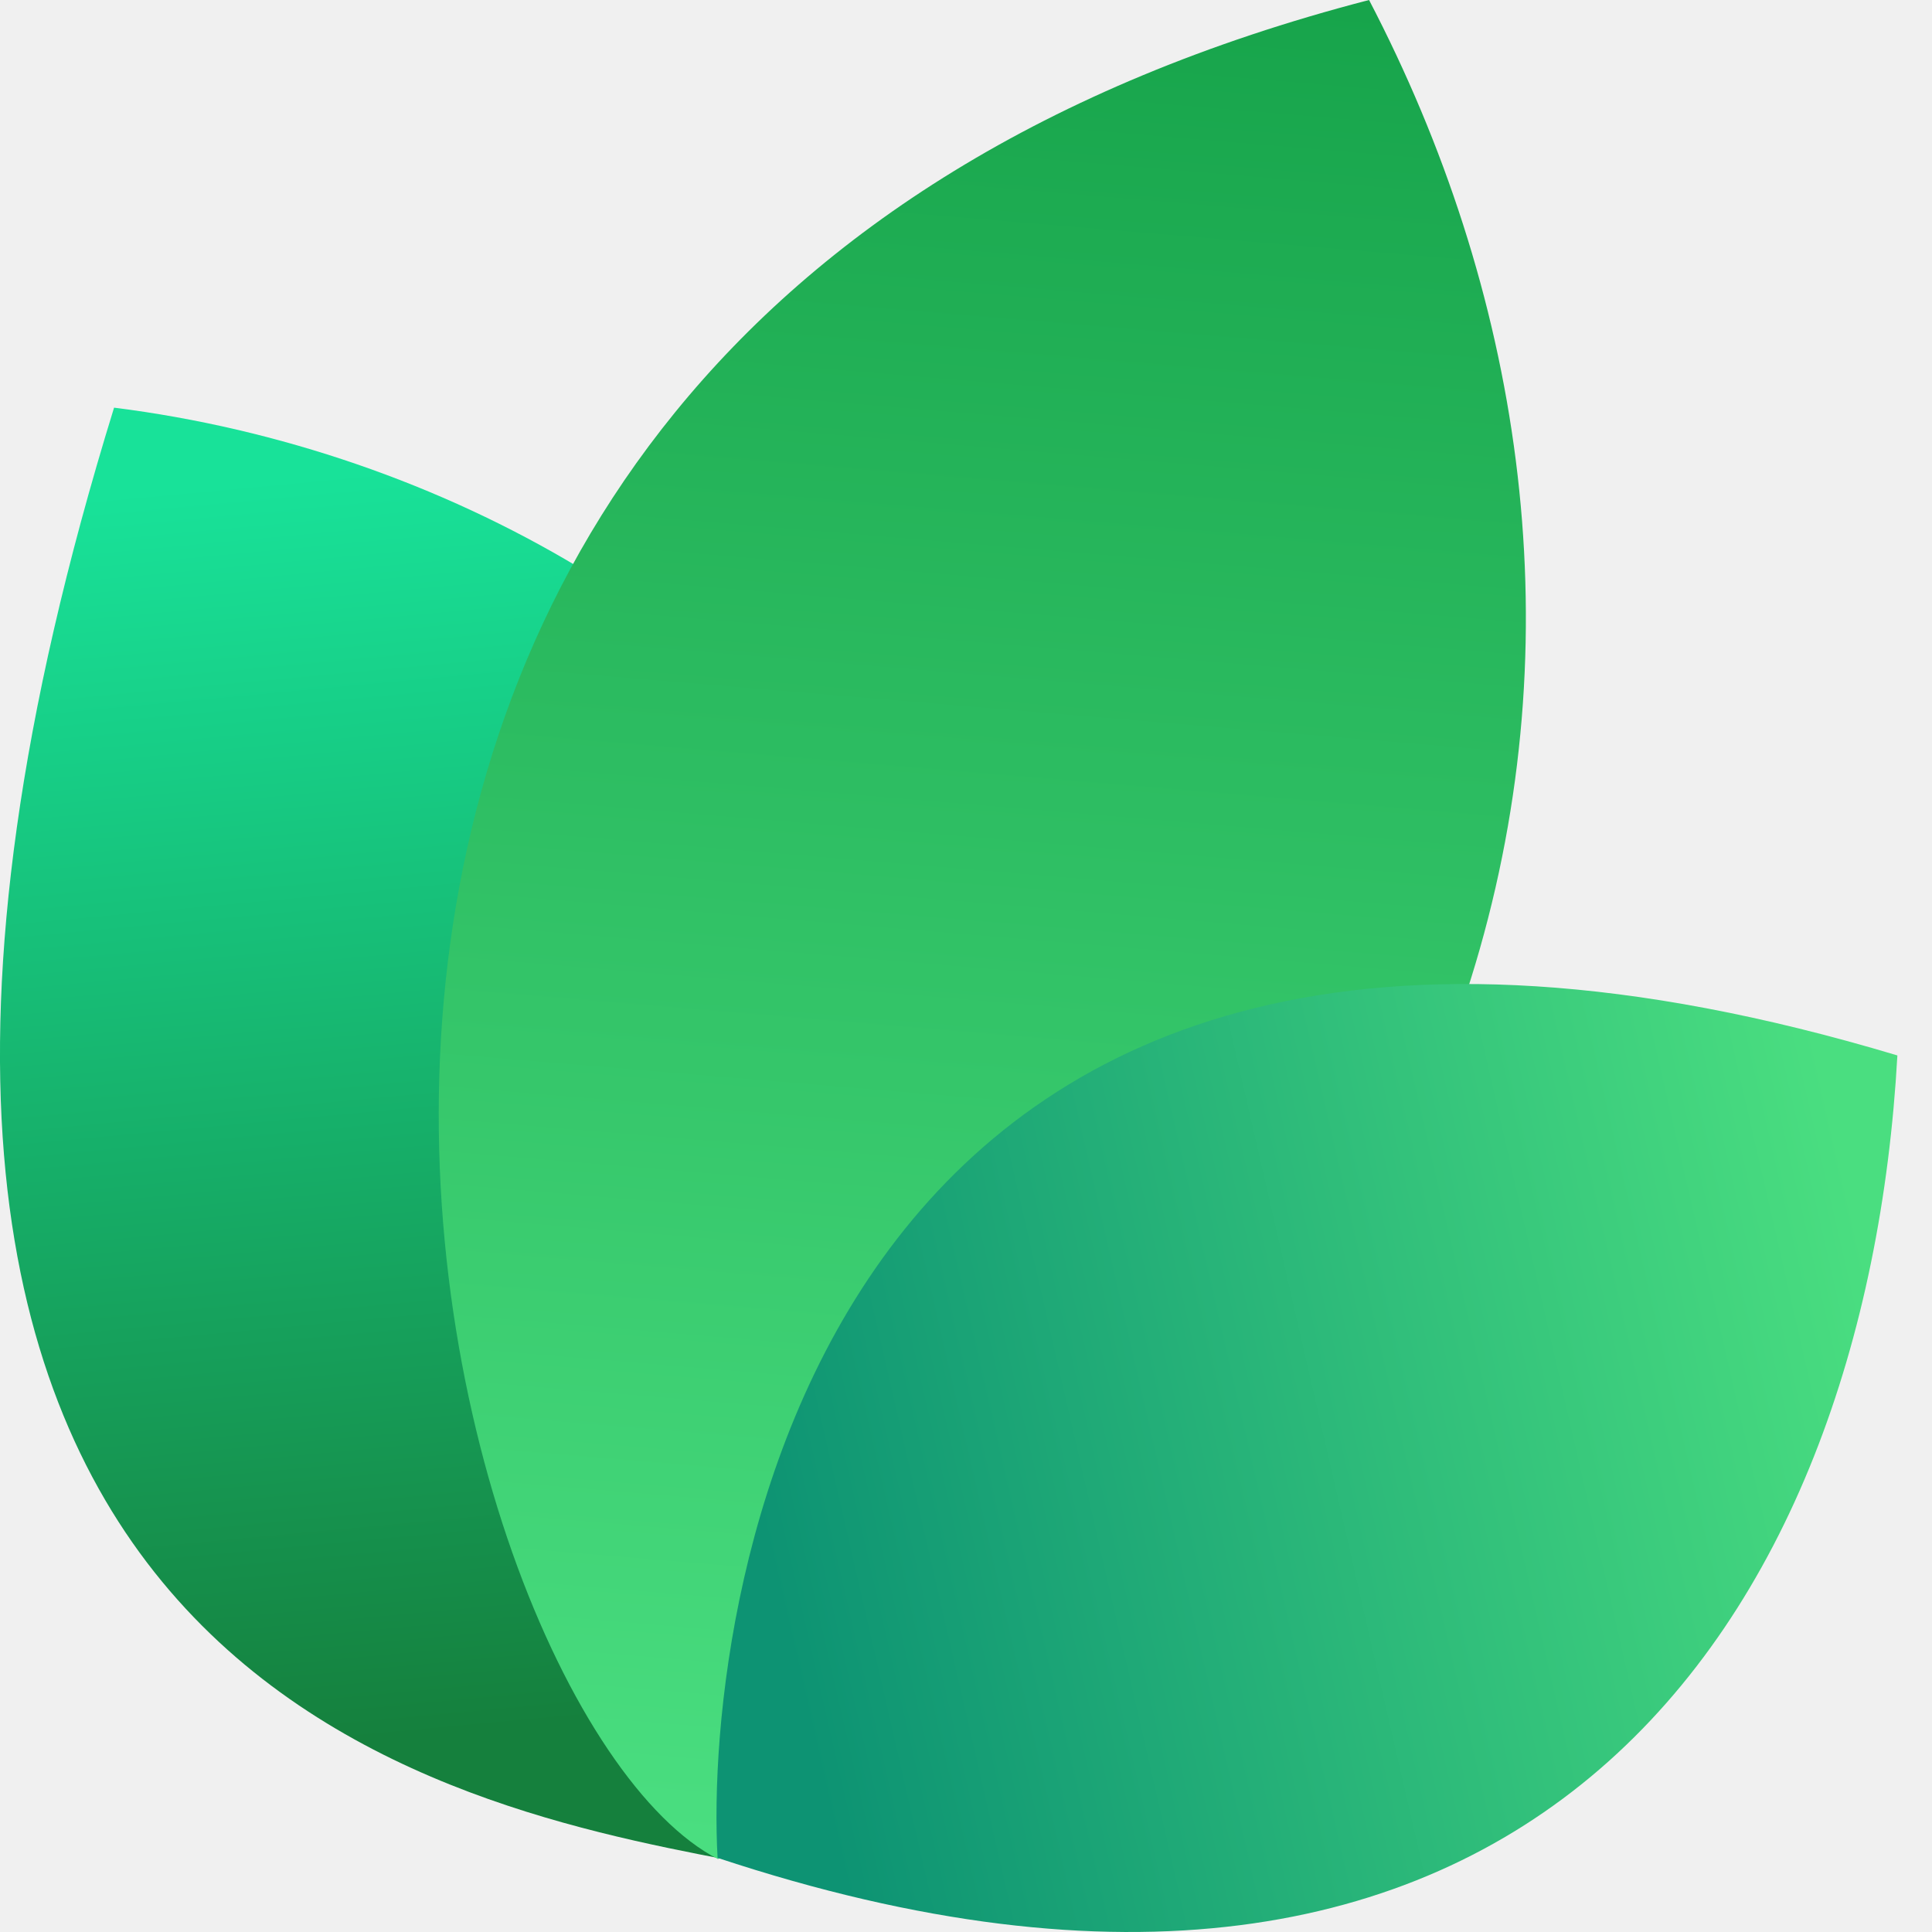
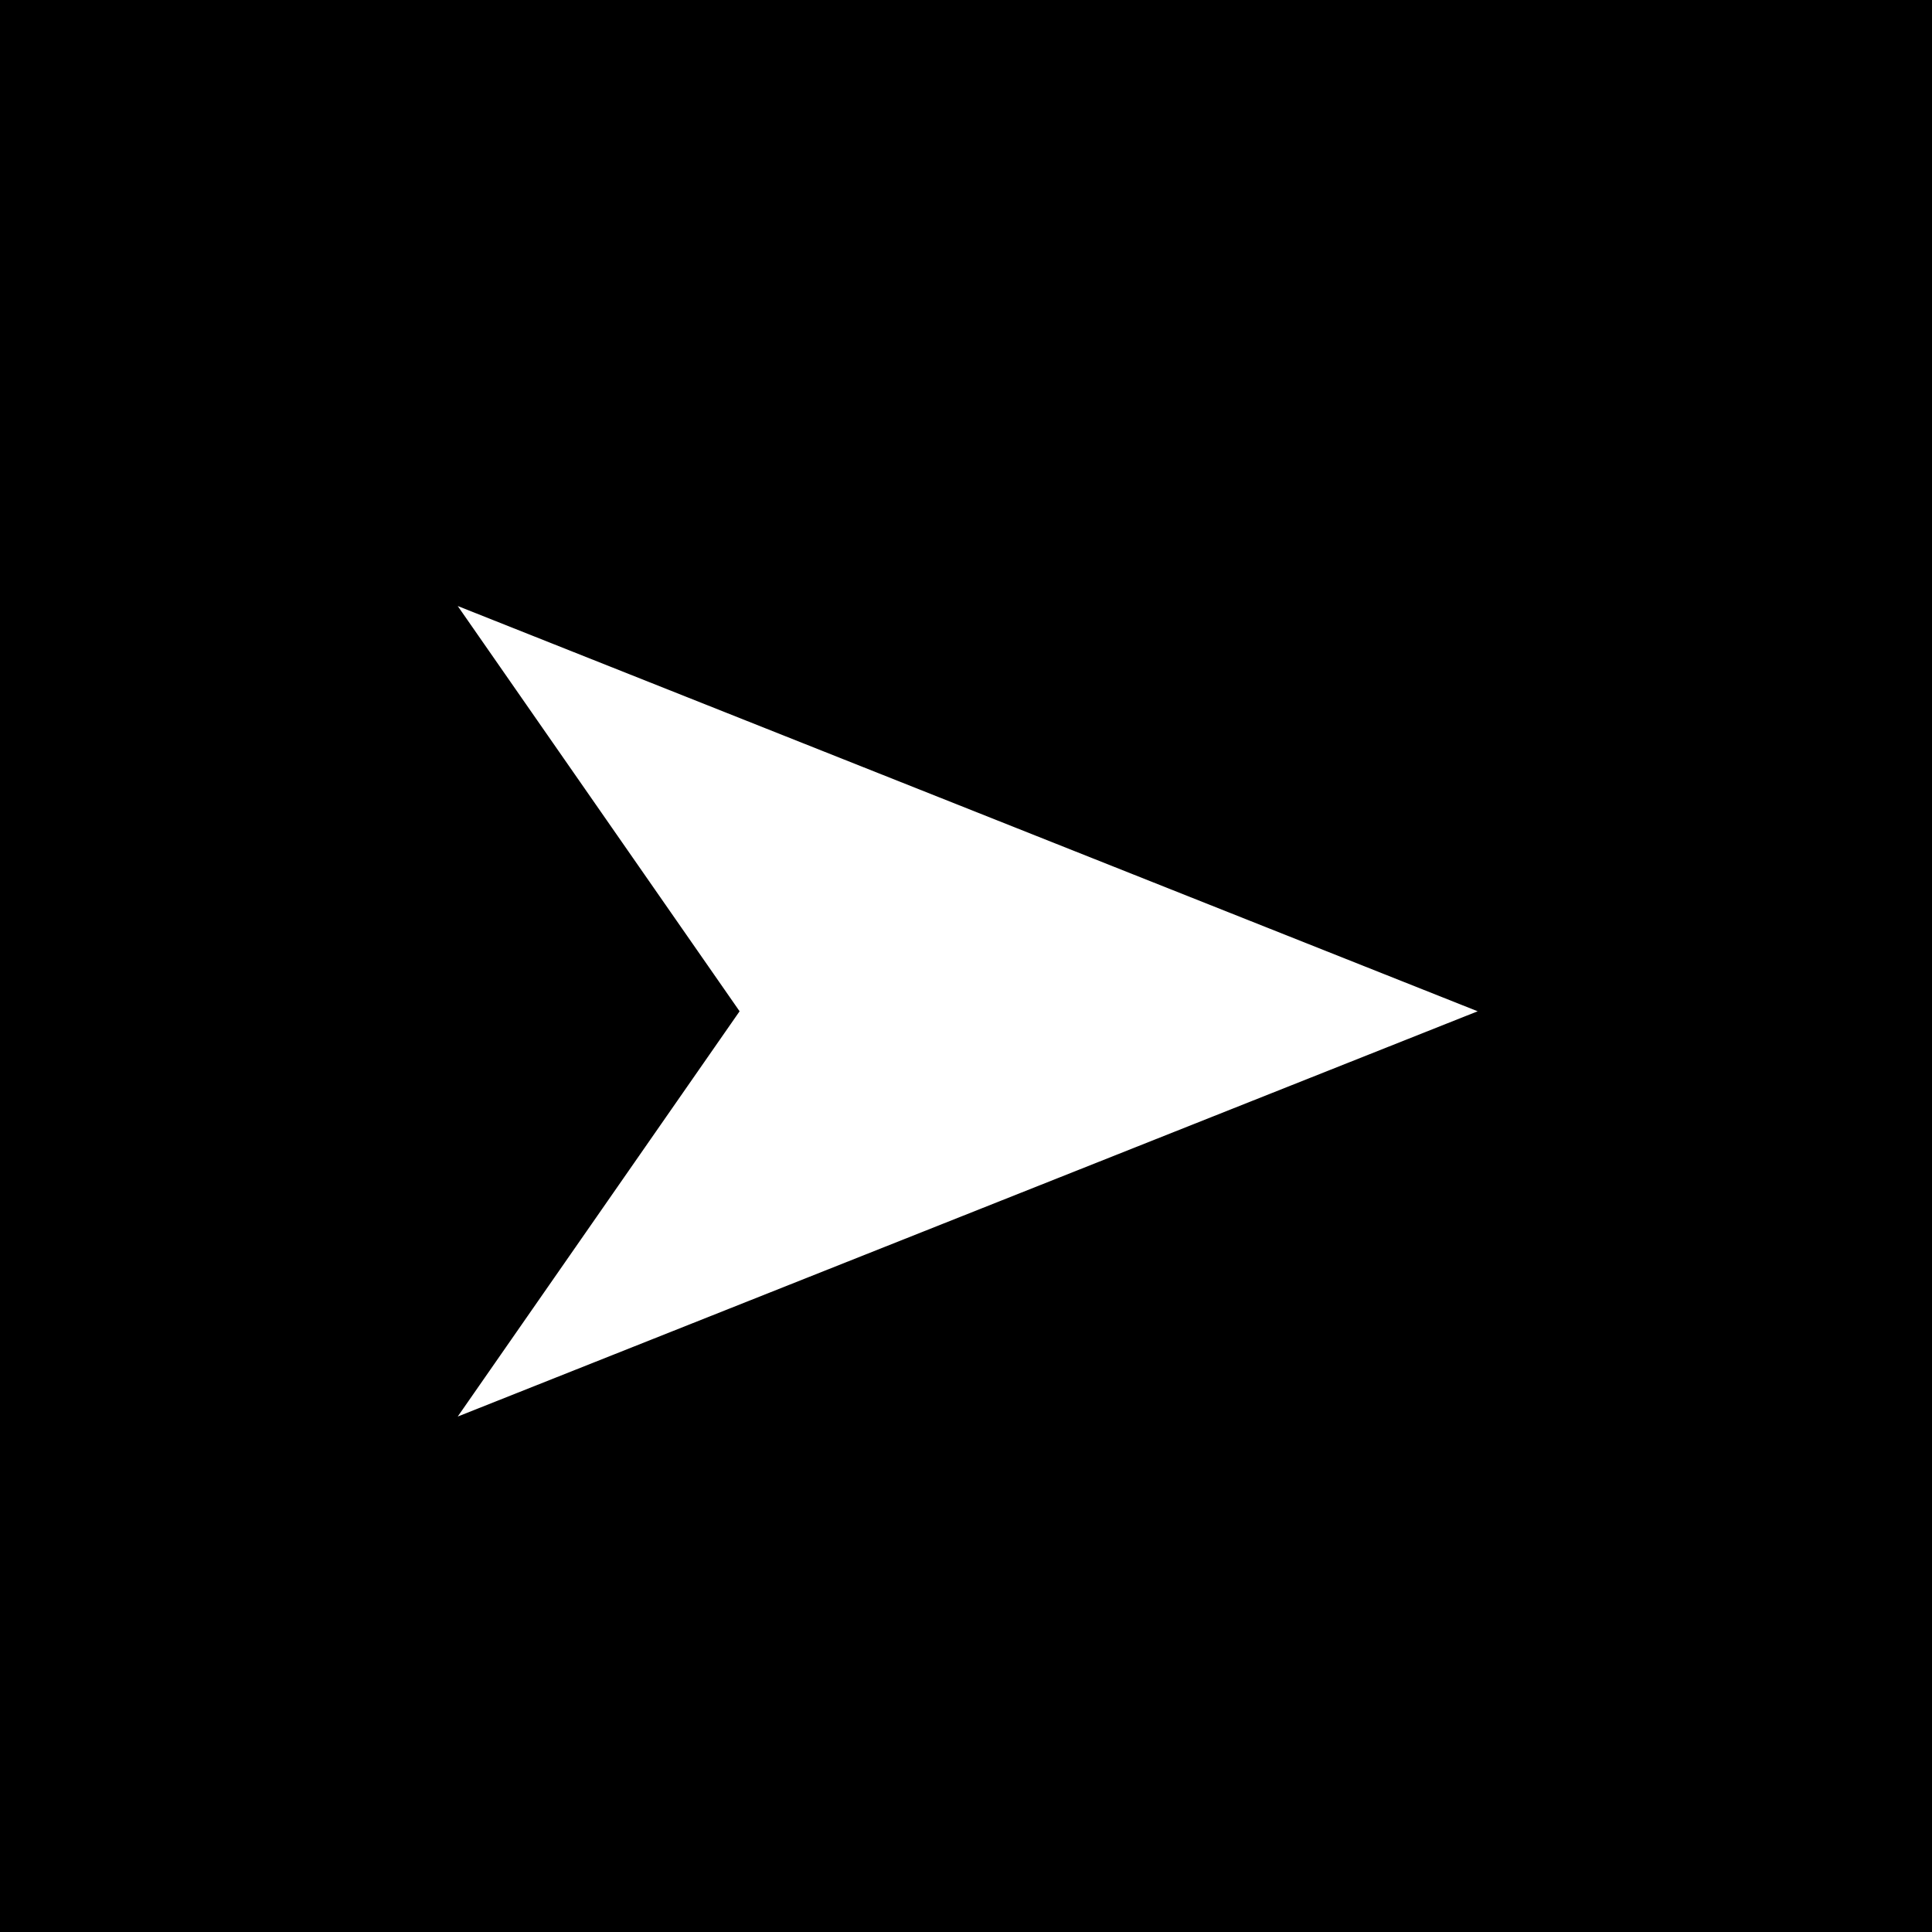
- <svg xmlns="http://www.w3.org/2000/svg" width="24" height="24" viewBox="0 0 24 24" fill="none">
-   <path d="M9.061 23.108C5.268 22.377 -3.391 20.627 1.417 5.064C9.634 6.099 16.973 14.064 9.061 23.108Z" fill="url(#paint0_linear_17557_2021)" />
-   <path d="M8.919 23.094C5.276 21.222 0.784 4.209 17.007 0C20.757 7.193 19.621 16.545 8.919 23.094Z" fill="url(#paint1_linear_17557_2021)" />
-   <path d="M8.914 23.079C8.735 19.882 10.159 9.085 23.57 13.111C23.181 20.123 18.984 26.418 8.914 23.079Z" fill="url(#paint2_linear_17557_2021)" />
-   <defs>
-     <linearGradient id="paint0_linear_17557_2021" x1="3.776" y1="5.916" x2="5.232" y2="21.559" gradientUnits="userSpaceOnUse">
-       <stop stop-color="#18E299" />
-       <stop offset="1" stop-color="#15803D" />
-     </linearGradient>
-     <linearGradient id="paint1_linear_17557_2021" x1="12.171" y1="-0.718" x2="10.19" y2="22.983" gradientUnits="userSpaceOnUse">
-       <stop stop-color="#16A34A" />
-       <stop offset="1" stop-color="#4ADE80" />
-     </linearGradient>
-     <linearGradient id="paint2_linear_17557_2021" x1="23.133" y1="15.353" x2="9.338" y2="18.52" gradientUnits="userSpaceOnUse">
-       <stop stop-color="#4ADE80" />
-       <stop offset="1" stop-color="#0D9373" />
-     </linearGradient>
-   </defs>
+ <svg xmlns="http://www.w3.org/2000/svg" width="512" height="512" viewBox="0 0 512 512" fill="none">
+   <rect width="512" height="512" fill="black" />
+   <path d="M121.3 375.4L196 268L121.3 160.6L391.6 268L121.3 375.4Z" fill="white" />
</svg>
